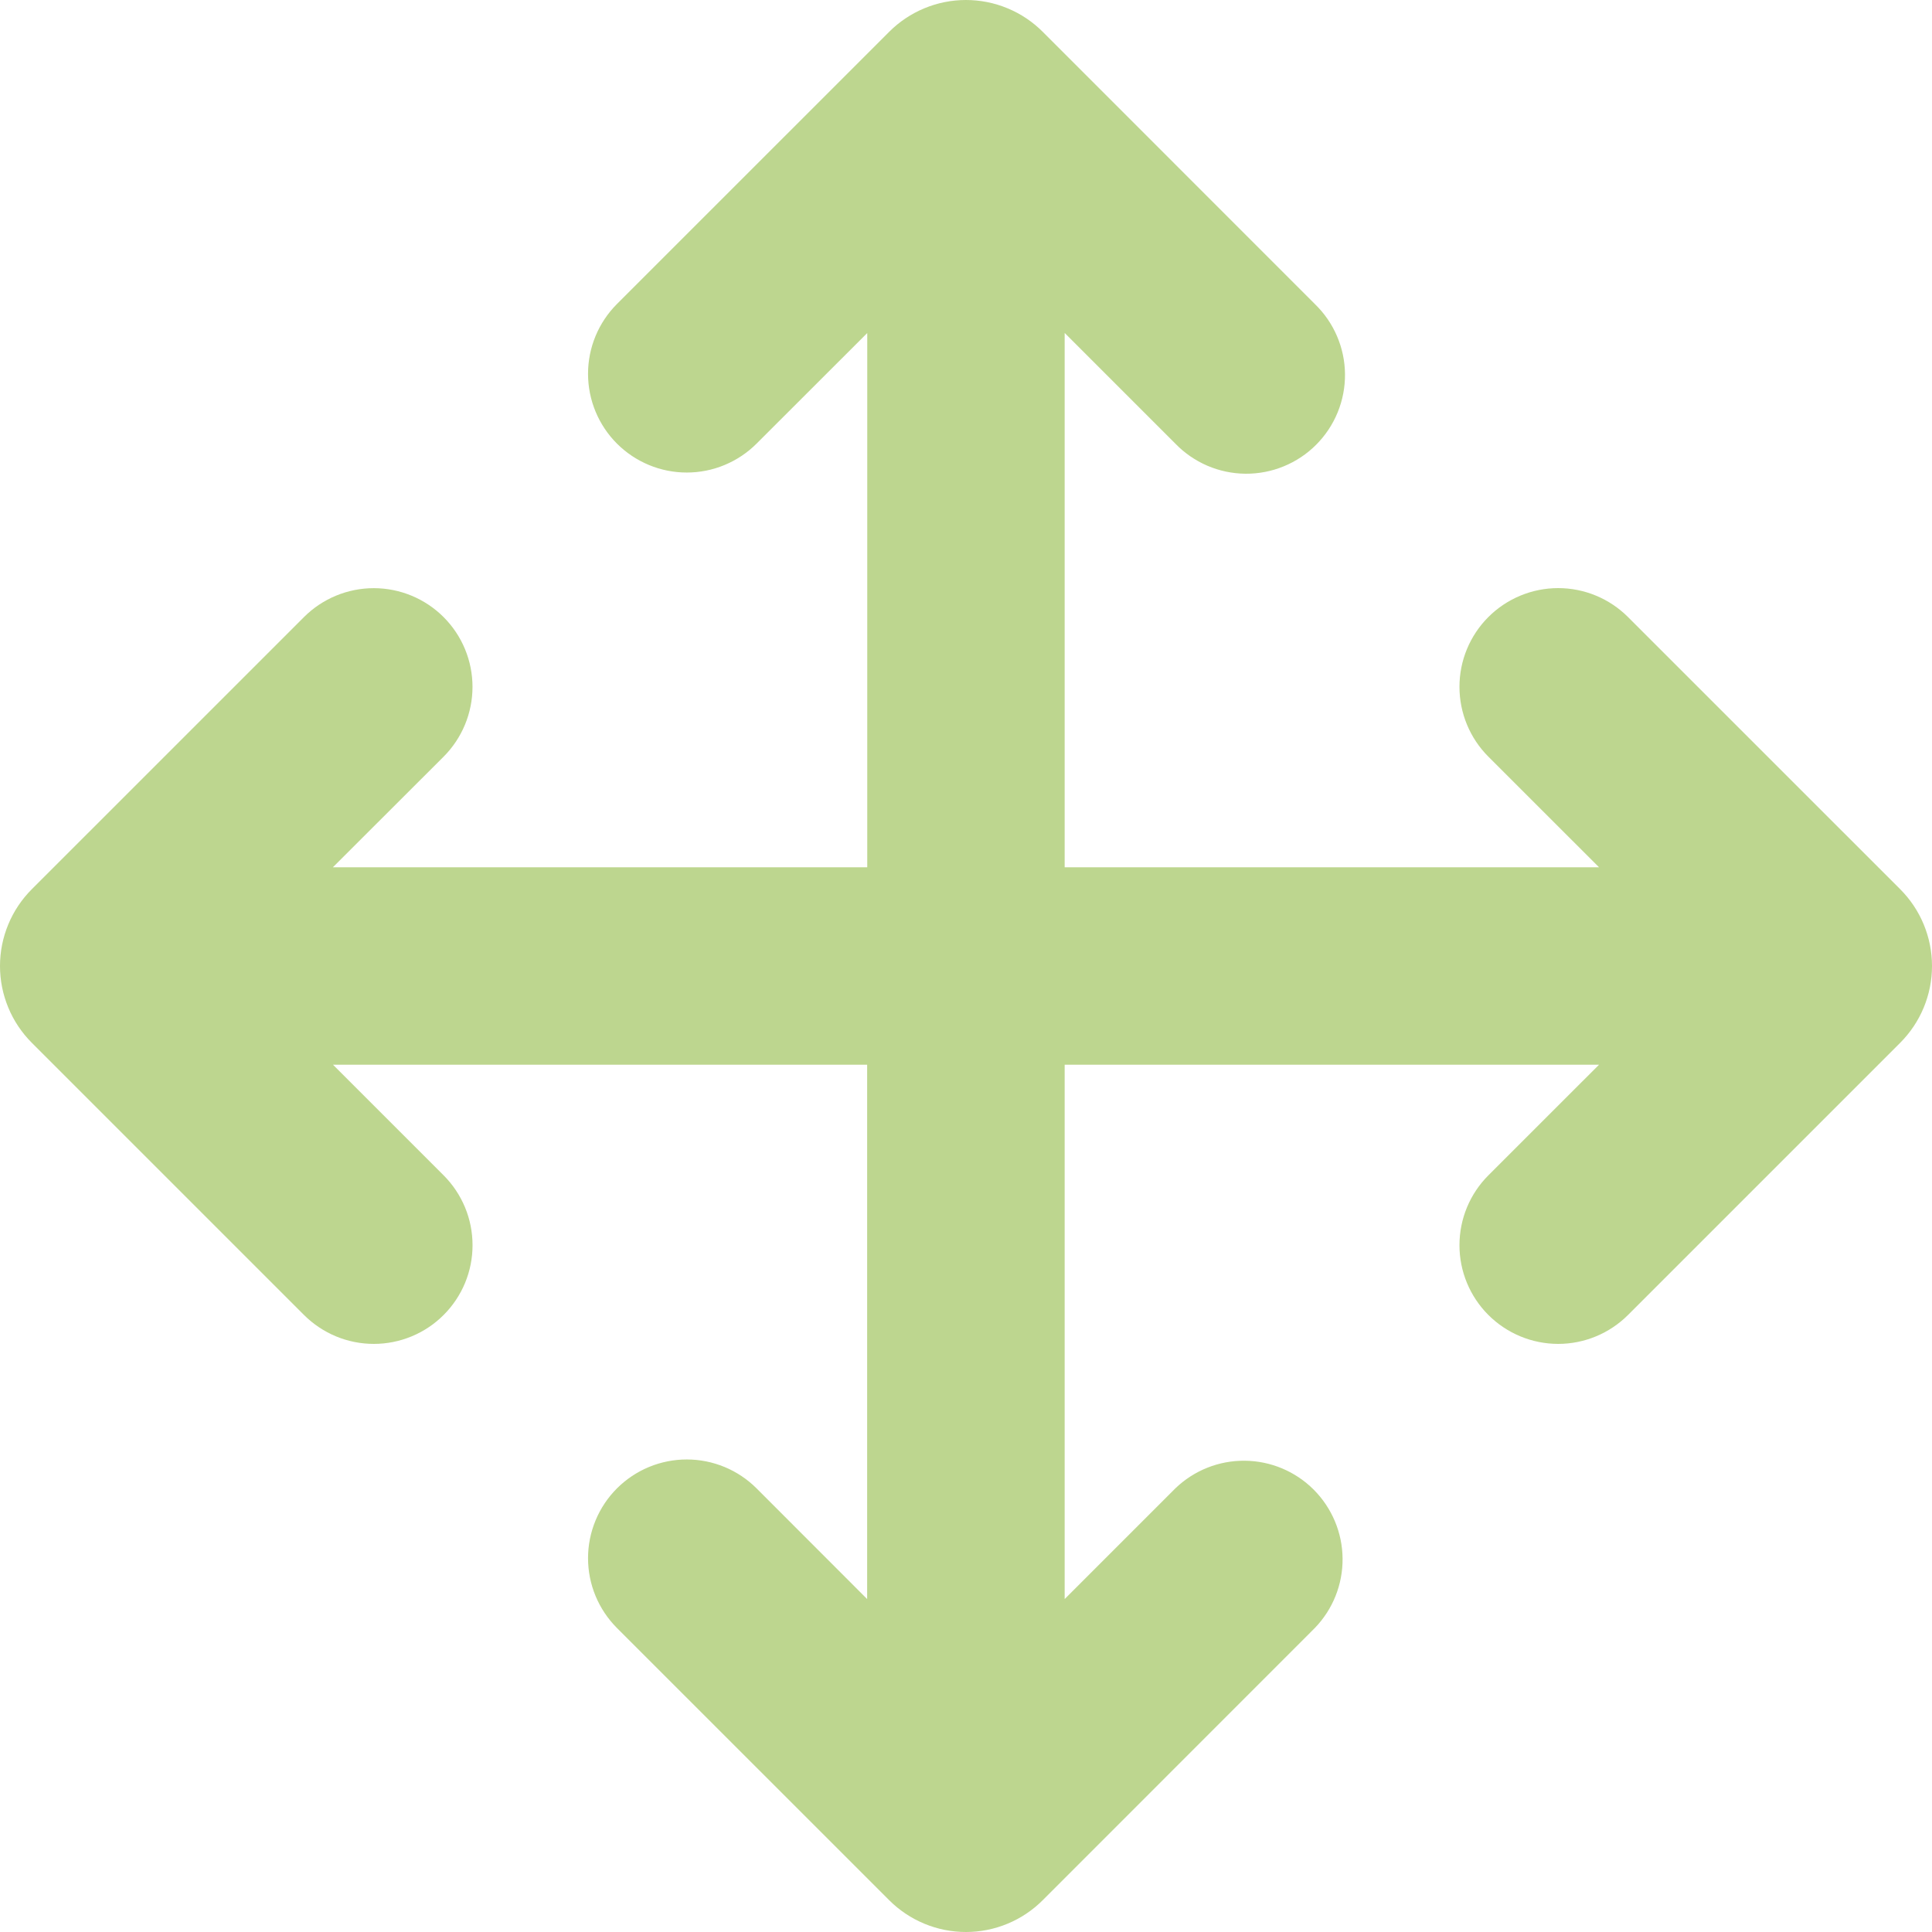
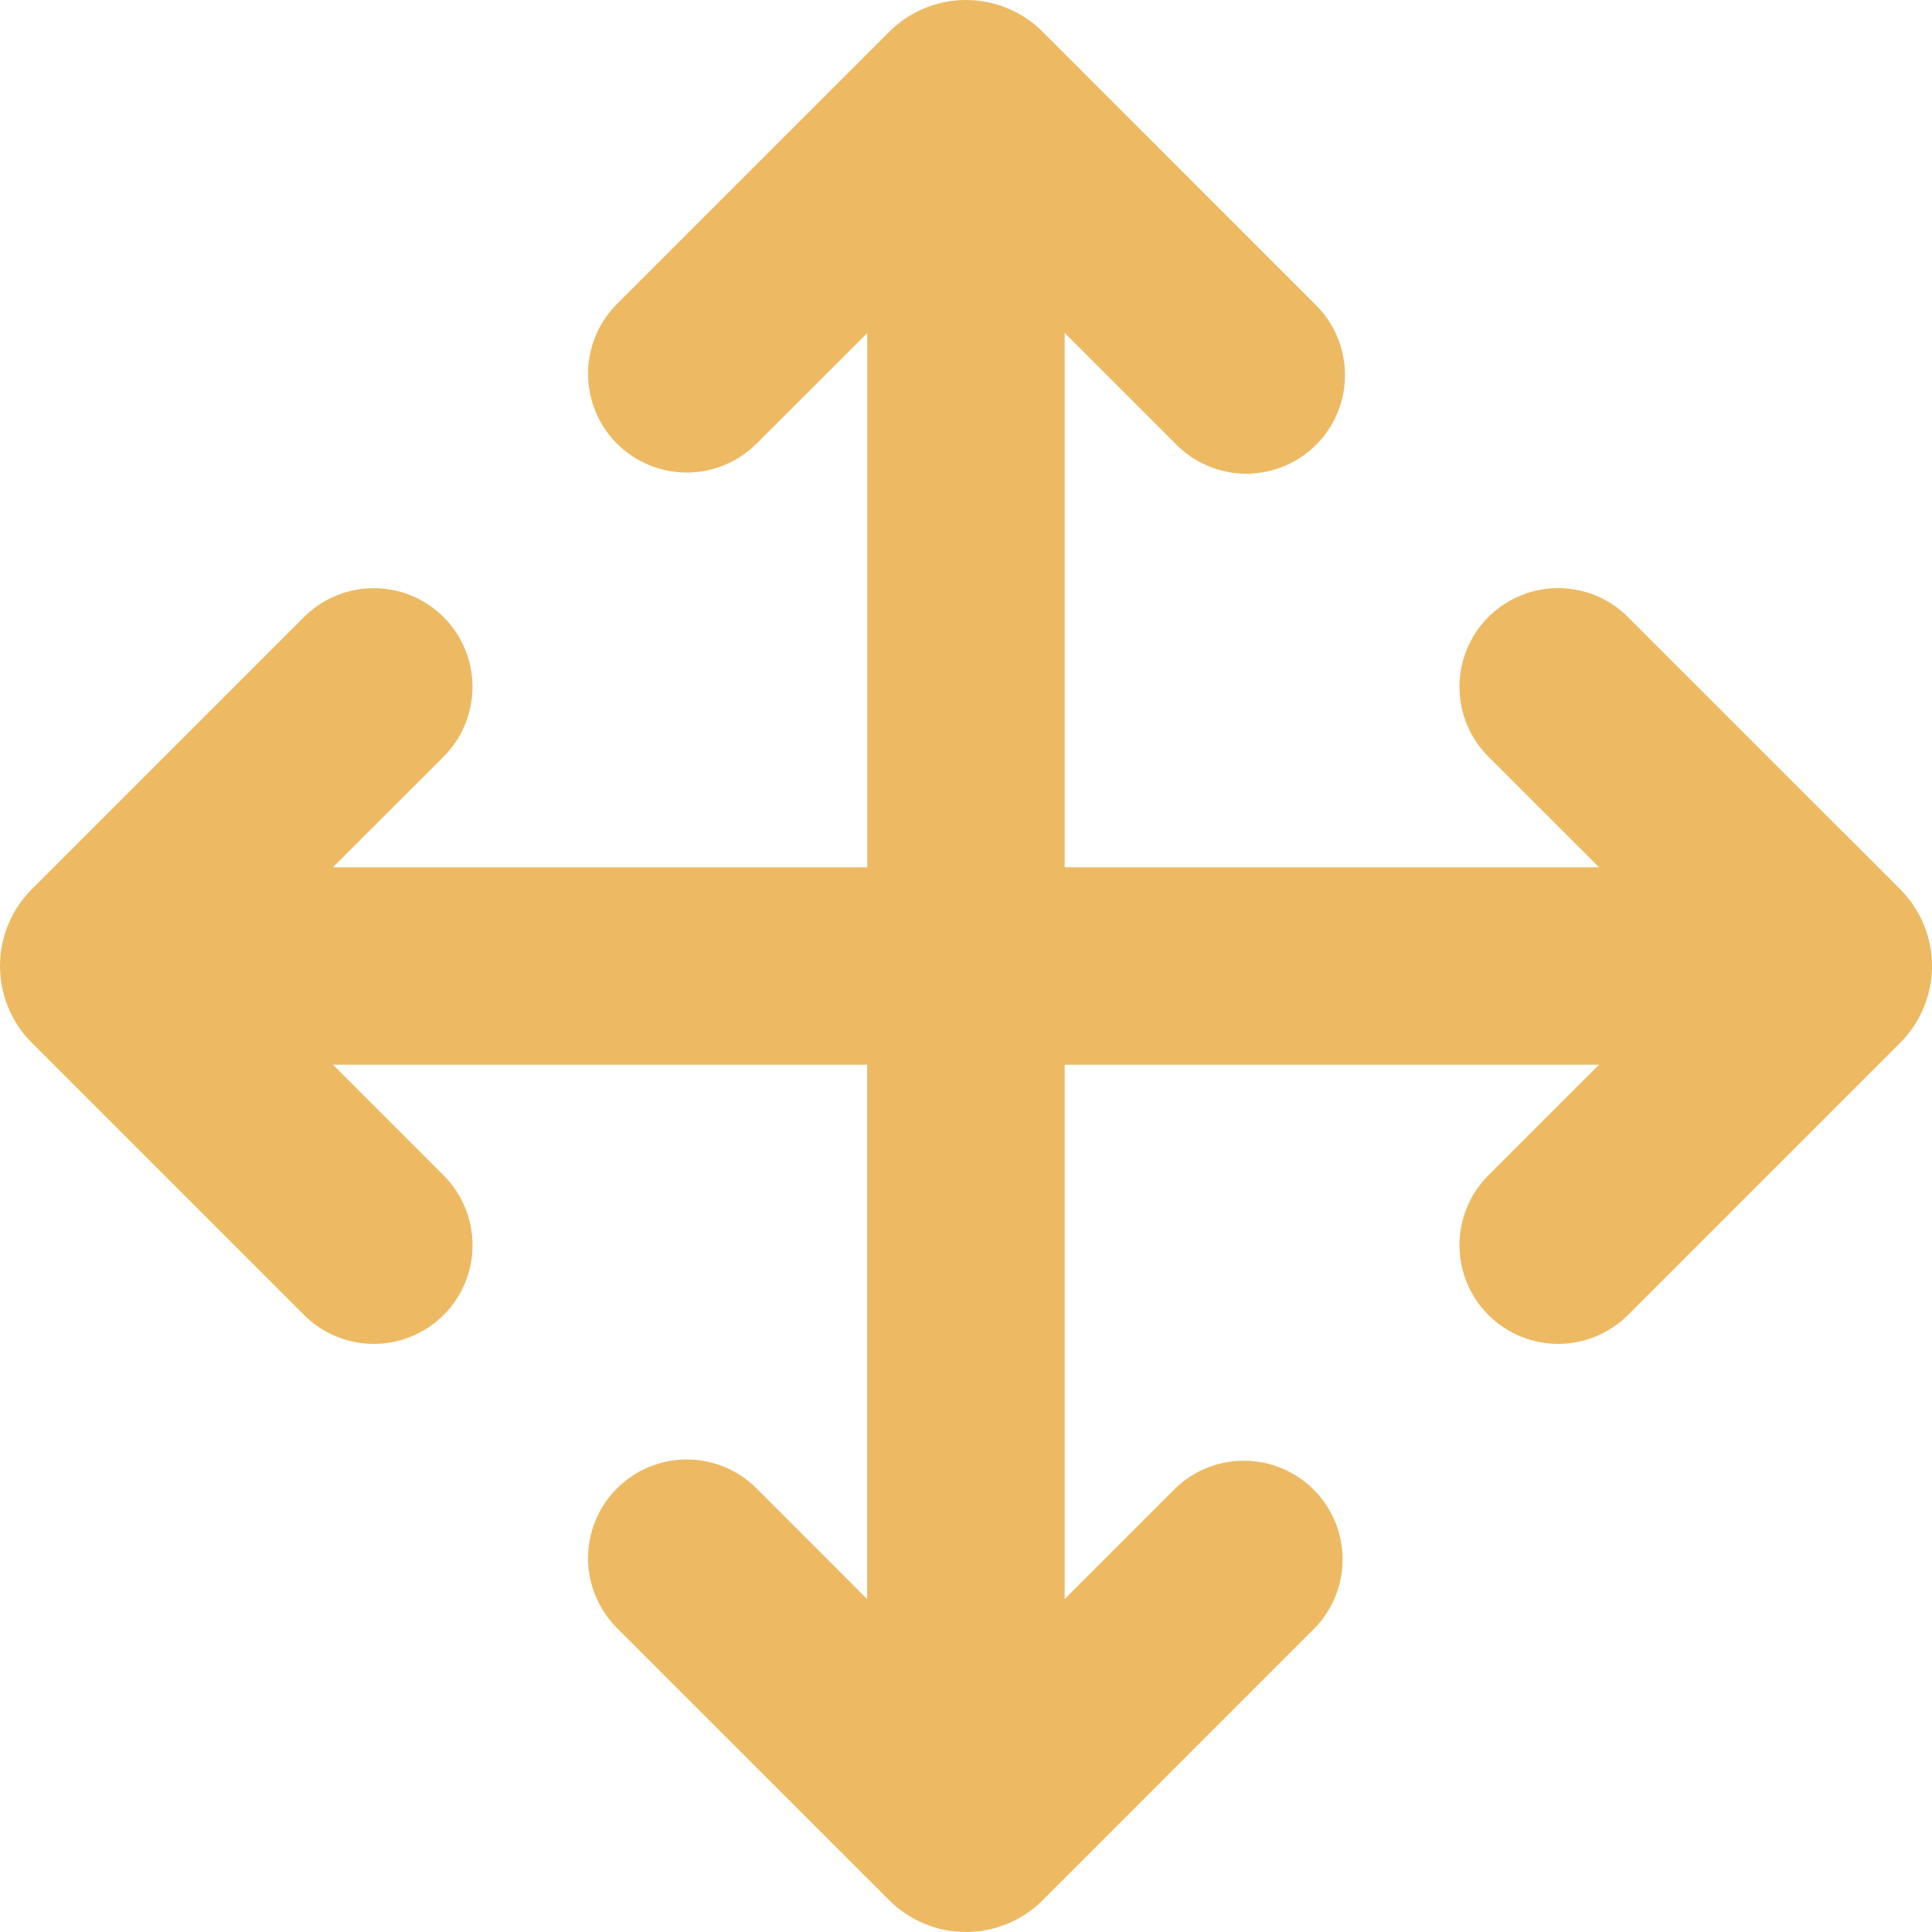
<svg xmlns="http://www.w3.org/2000/svg" width="60" height="60" viewBox="0 0 60 60" fill="none">
-   <path d="M19.159 13.776C18.585 13.201 18.262 12.422 18.262 11.609C18.262 10.796 18.585 10.017 19.159 9.442L27.614 0.988C27.927 0.675 28.299 0.426 28.708 0.257C29.117 0.087 29.555 0 29.998 0C30.441 0 30.88 0.087 31.289 0.257C31.698 0.426 32.07 0.675 32.383 0.988L40.834 9.442C41.127 9.725 41.361 10.063 41.521 10.437C41.682 10.811 41.767 11.213 41.77 11.62C41.774 12.027 41.696 12.431 41.542 12.807C41.388 13.184 41.16 13.526 40.872 13.814C40.585 14.102 40.242 14.329 39.866 14.483C39.489 14.638 39.085 14.715 38.678 14.712C38.271 14.708 37.869 14.624 37.495 14.463C37.121 14.302 36.783 14.069 36.5 13.776L33.064 10.34V26.935H49.66L46.223 23.499C45.648 22.924 45.325 22.144 45.325 21.331C45.324 20.518 45.647 19.738 46.222 19.163C46.797 18.588 47.576 18.265 48.389 18.264C49.203 18.264 49.983 18.587 50.558 19.162L59.012 27.615C59.325 27.928 59.574 28.3 59.743 28.709C59.913 29.119 60 29.557 60 30C60 30.443 59.913 30.881 59.743 31.291C59.574 31.7 59.325 32.072 59.012 32.385L50.558 40.839C49.983 41.413 49.203 41.736 48.389 41.736C47.576 41.735 46.797 41.412 46.222 40.837C45.647 40.262 45.324 39.482 45.325 38.669C45.325 37.856 45.648 37.076 46.223 36.501L49.66 33.065H33.064V49.66L36.5 46.224C37.078 45.666 37.852 45.357 38.656 45.364C39.46 45.371 40.229 45.693 40.797 46.261C41.365 46.83 41.688 47.598 41.695 48.402C41.702 49.206 41.393 49.98 40.834 50.558L32.383 59.012C32.07 59.325 31.698 59.574 31.289 59.743C30.88 59.913 30.441 60 29.998 60C29.555 60 29.117 59.913 28.708 59.743C28.299 59.574 27.927 59.325 27.614 59.012L19.159 50.558C18.875 50.273 18.649 49.935 18.495 49.563C18.341 49.191 18.262 48.793 18.262 48.39C18.262 47.987 18.342 47.589 18.496 47.217C18.65 46.845 18.876 46.507 19.161 46.222C19.446 45.938 19.784 45.712 20.156 45.558C20.528 45.404 20.927 45.325 21.329 45.325C21.732 45.325 22.131 45.405 22.503 45.559C22.874 45.713 23.212 45.939 23.497 46.224L26.93 49.66V33.065H10.341L13.777 36.501C14.062 36.786 14.287 37.124 14.442 37.496C14.596 37.867 14.675 38.266 14.675 38.669C14.676 39.071 14.597 39.47 14.443 39.842C14.289 40.214 14.063 40.552 13.778 40.837C13.494 41.122 13.156 41.348 12.784 41.502C12.412 41.656 12.013 41.736 11.611 41.736C11.208 41.736 10.809 41.657 10.437 41.503C10.065 41.349 9.727 41.123 9.442 40.839L0.988 32.385C0.675 32.072 0.426 31.7 0.257 31.291C0.087 30.881 0 30.443 0 30C0 29.557 0.087 29.119 0.257 28.709C0.426 28.3 0.675 27.928 0.988 27.615L9.442 19.162C10.018 18.587 10.798 18.265 11.611 18.266C12.424 18.267 13.204 18.591 13.778 19.166C14.353 19.742 14.675 20.522 14.674 21.335C14.673 22.148 14.349 22.927 13.774 23.502L10.337 26.935H26.933V10.343L23.497 13.776C23.212 14.061 22.874 14.287 22.502 14.441C22.13 14.596 21.731 14.675 21.328 14.675C20.925 14.675 20.526 14.596 20.154 14.441C19.782 14.287 19.444 14.061 19.159 13.776Z" fill="#BDD68F" />
+   <path d="M19.159 13.776C18.585 13.201 18.262 12.422 18.262 11.609C18.262 10.796 18.585 10.017 19.159 9.442L27.614 0.988C27.927 0.675 28.299 0.426 28.708 0.257C29.117 0.087 29.555 0 29.998 0C30.441 0 30.88 0.087 31.289 0.257C31.698 0.426 32.07 0.675 32.383 0.988L40.834 9.442C41.127 9.725 41.361 10.063 41.521 10.437C41.682 10.811 41.767 11.213 41.77 11.62C41.774 12.027 41.696 12.431 41.542 12.807C41.388 13.184 41.16 13.526 40.872 13.814C40.585 14.102 40.242 14.329 39.866 14.483C39.489 14.638 39.085 14.715 38.678 14.712C38.271 14.708 37.869 14.624 37.495 14.463C37.121 14.302 36.783 14.069 36.5 13.776L33.064 10.34V26.935H49.66L46.223 23.499C45.648 22.924 45.325 22.144 45.325 21.331C45.324 20.518 45.647 19.738 46.222 19.163C46.797 18.588 47.576 18.265 48.389 18.264C49.203 18.264 49.983 18.587 50.558 19.162L59.012 27.615C59.325 27.928 59.574 28.3 59.743 28.709C59.913 29.119 60 29.557 60 30C60 30.443 59.913 30.881 59.743 31.291C59.574 31.7 59.325 32.072 59.012 32.385L50.558 40.839C49.983 41.413 49.203 41.736 48.389 41.736C47.576 41.735 46.797 41.412 46.222 40.837C45.647 40.262 45.324 39.482 45.325 38.669C45.325 37.856 45.648 37.076 46.223 36.501L49.66 33.065H33.064V49.66L36.5 46.224C37.078 45.666 37.852 45.357 38.656 45.364C39.46 45.371 40.229 45.693 40.797 46.261C41.365 46.83 41.688 47.598 41.695 48.402C41.702 49.206 41.393 49.98 40.834 50.558L32.383 59.012C32.07 59.325 31.698 59.574 31.289 59.743C30.88 59.913 30.441 60 29.998 60C29.555 60 29.117 59.913 28.708 59.743C28.299 59.574 27.927 59.325 27.614 59.012L19.159 50.558C18.875 50.273 18.649 49.935 18.495 49.563C18.341 49.191 18.262 48.793 18.262 48.39C18.262 47.987 18.342 47.589 18.496 47.217C18.65 46.845 18.876 46.507 19.161 46.222C19.446 45.938 19.784 45.712 20.156 45.558C20.528 45.404 20.927 45.325 21.329 45.325C21.732 45.325 22.131 45.405 22.503 45.559C22.874 45.713 23.212 45.939 23.497 46.224L26.93 49.66V33.065H10.341L13.777 36.501C14.062 36.786 14.287 37.124 14.442 37.496C14.596 37.867 14.675 38.266 14.675 38.669C14.676 39.071 14.597 39.47 14.443 39.842C14.289 40.214 14.063 40.552 13.778 40.837C13.494 41.122 13.156 41.348 12.784 41.502C12.412 41.656 12.013 41.736 11.611 41.736C11.208 41.736 10.809 41.657 10.437 41.503C10.065 41.349 9.727 41.123 9.442 40.839L0.988 32.385C0.675 32.072 0.426 31.7 0.257 31.291C0.087 30.881 0 30.443 0 30C0 29.557 0.087 29.119 0.257 28.709C0.426 28.3 0.675 27.928 0.988 27.615L9.442 19.162C10.018 18.587 10.798 18.265 11.611 18.266C12.424 18.267 13.204 18.591 13.778 19.166C14.353 19.742 14.675 20.522 14.674 21.335C14.673 22.148 14.349 22.927 13.774 23.502L10.337 26.935H26.933V10.343L23.497 13.776C23.212 14.061 22.874 14.287 22.502 14.441C22.13 14.596 21.731 14.675 21.328 14.675C20.925 14.675 20.526 14.596 20.154 14.441C19.782 14.287 19.444 14.061 19.159 13.776Z" fill="#EDBA63" />
</svg>
